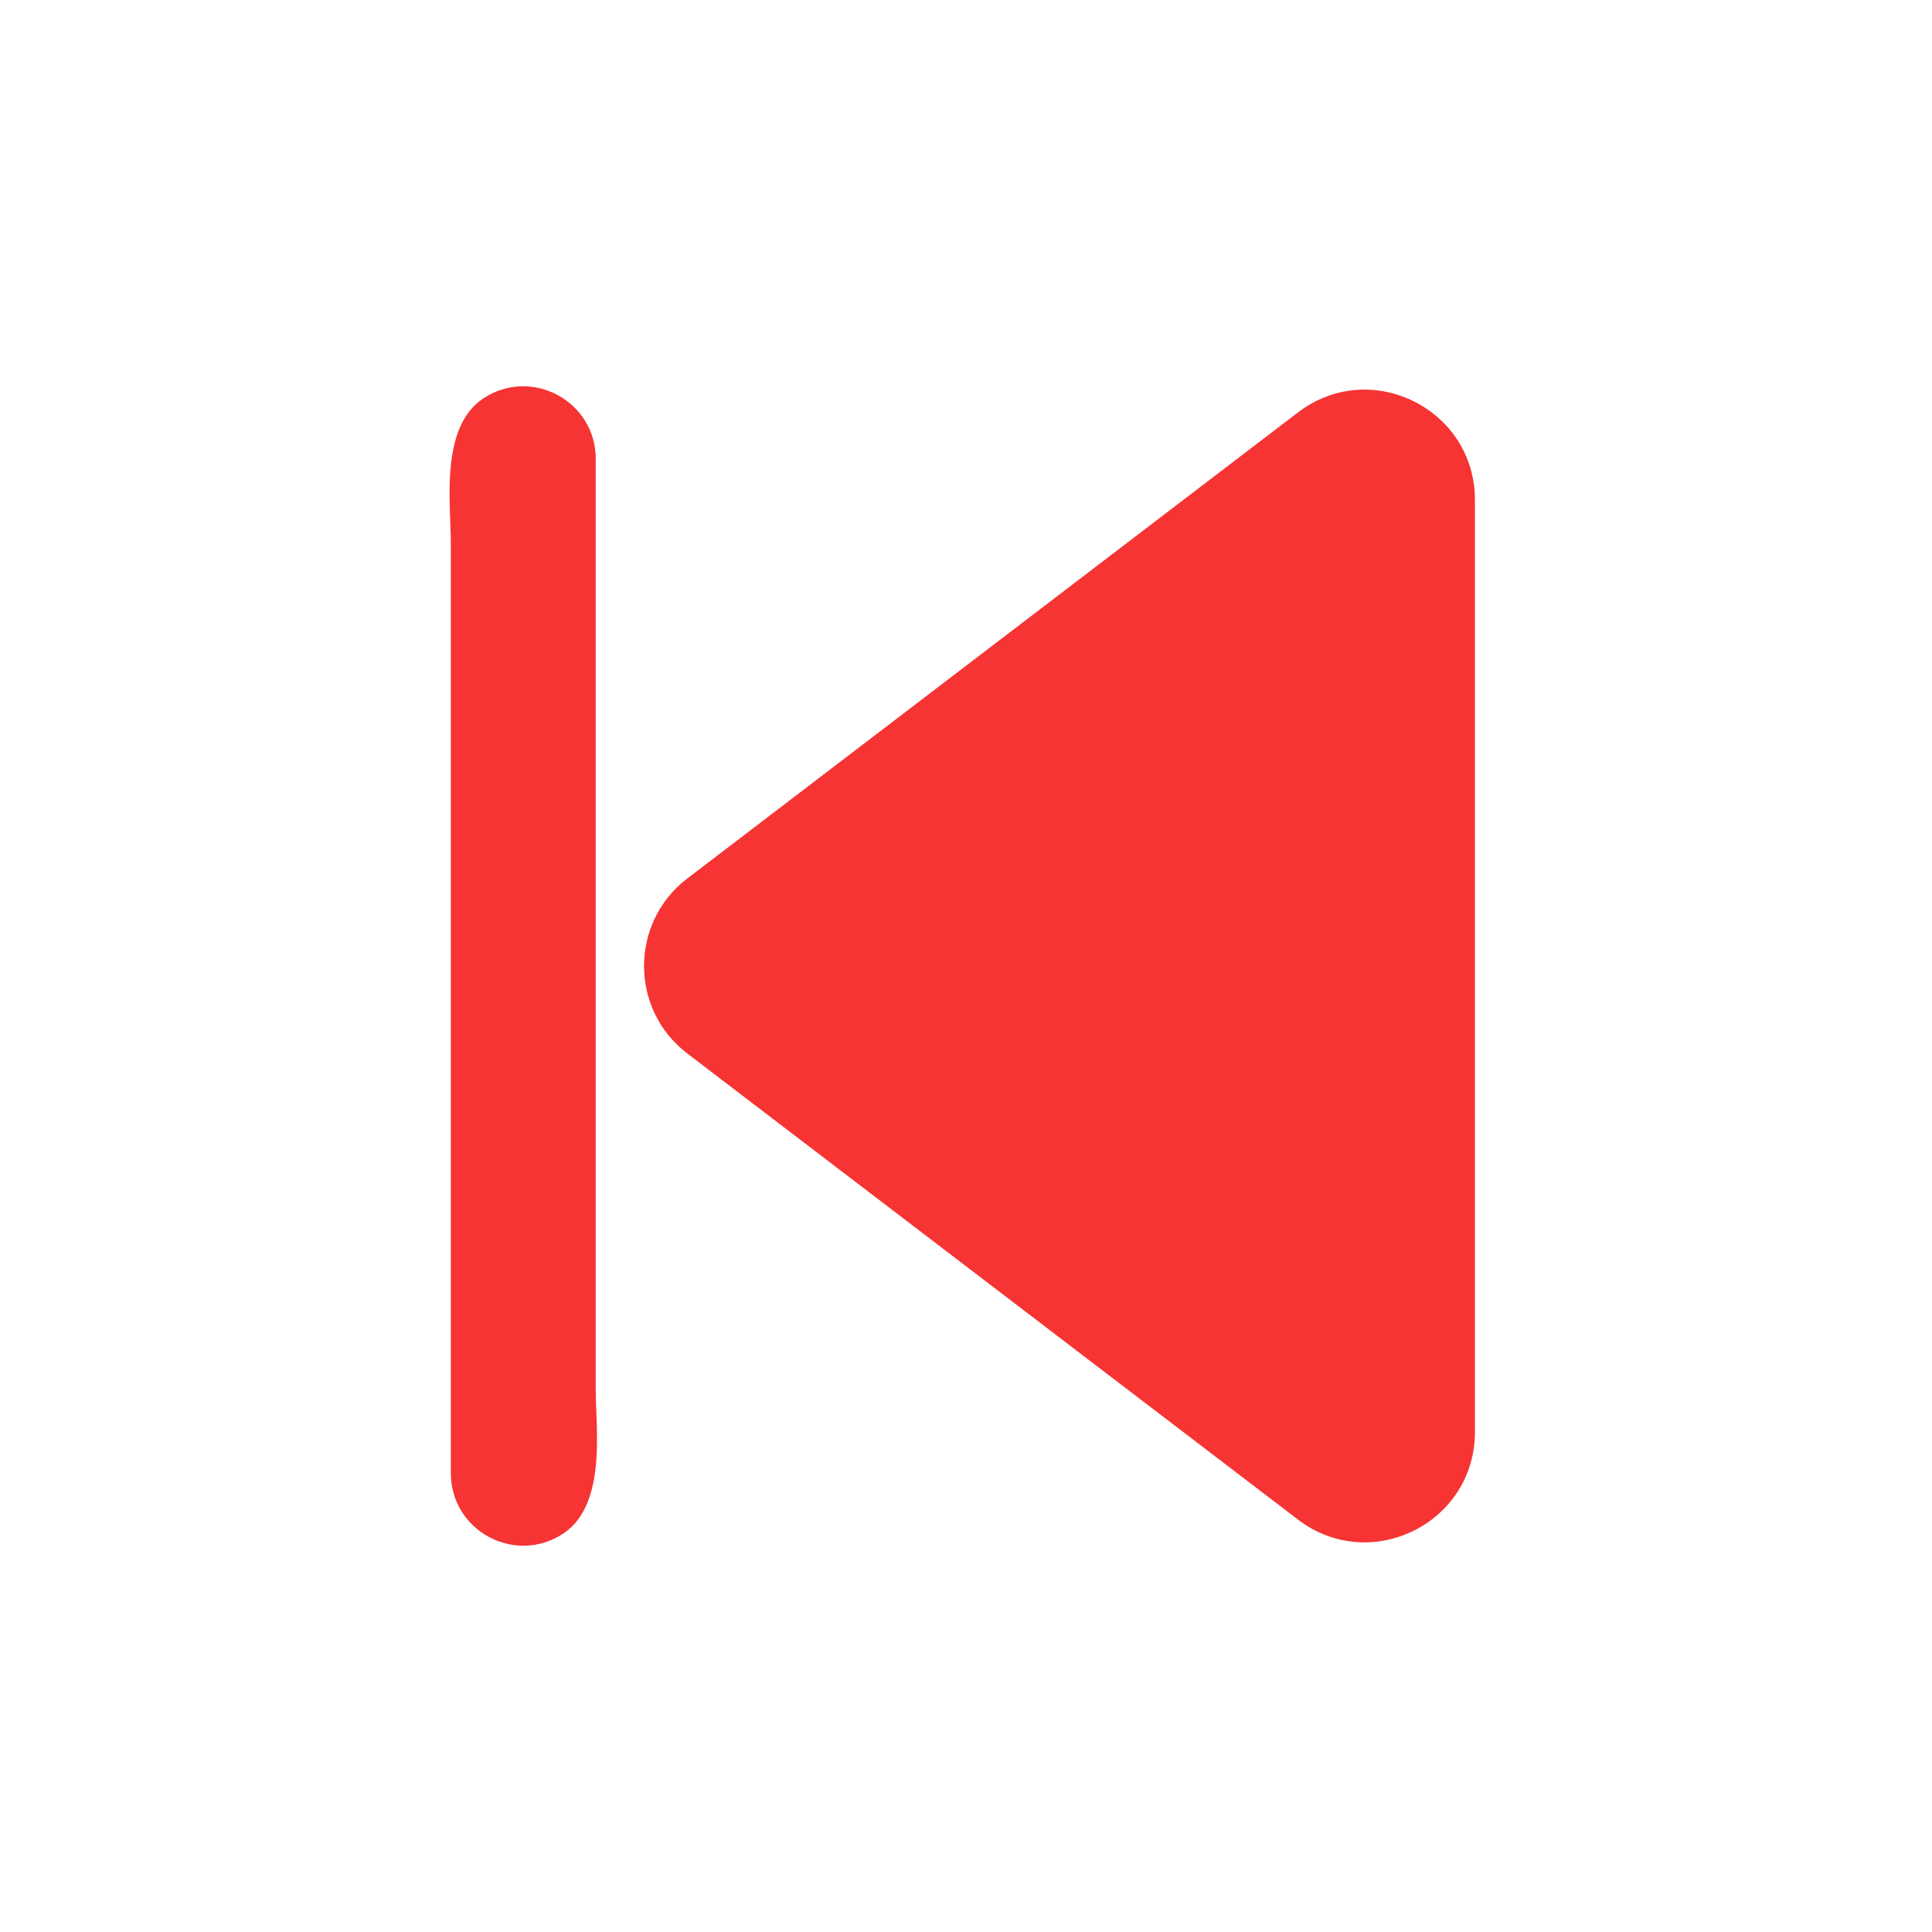
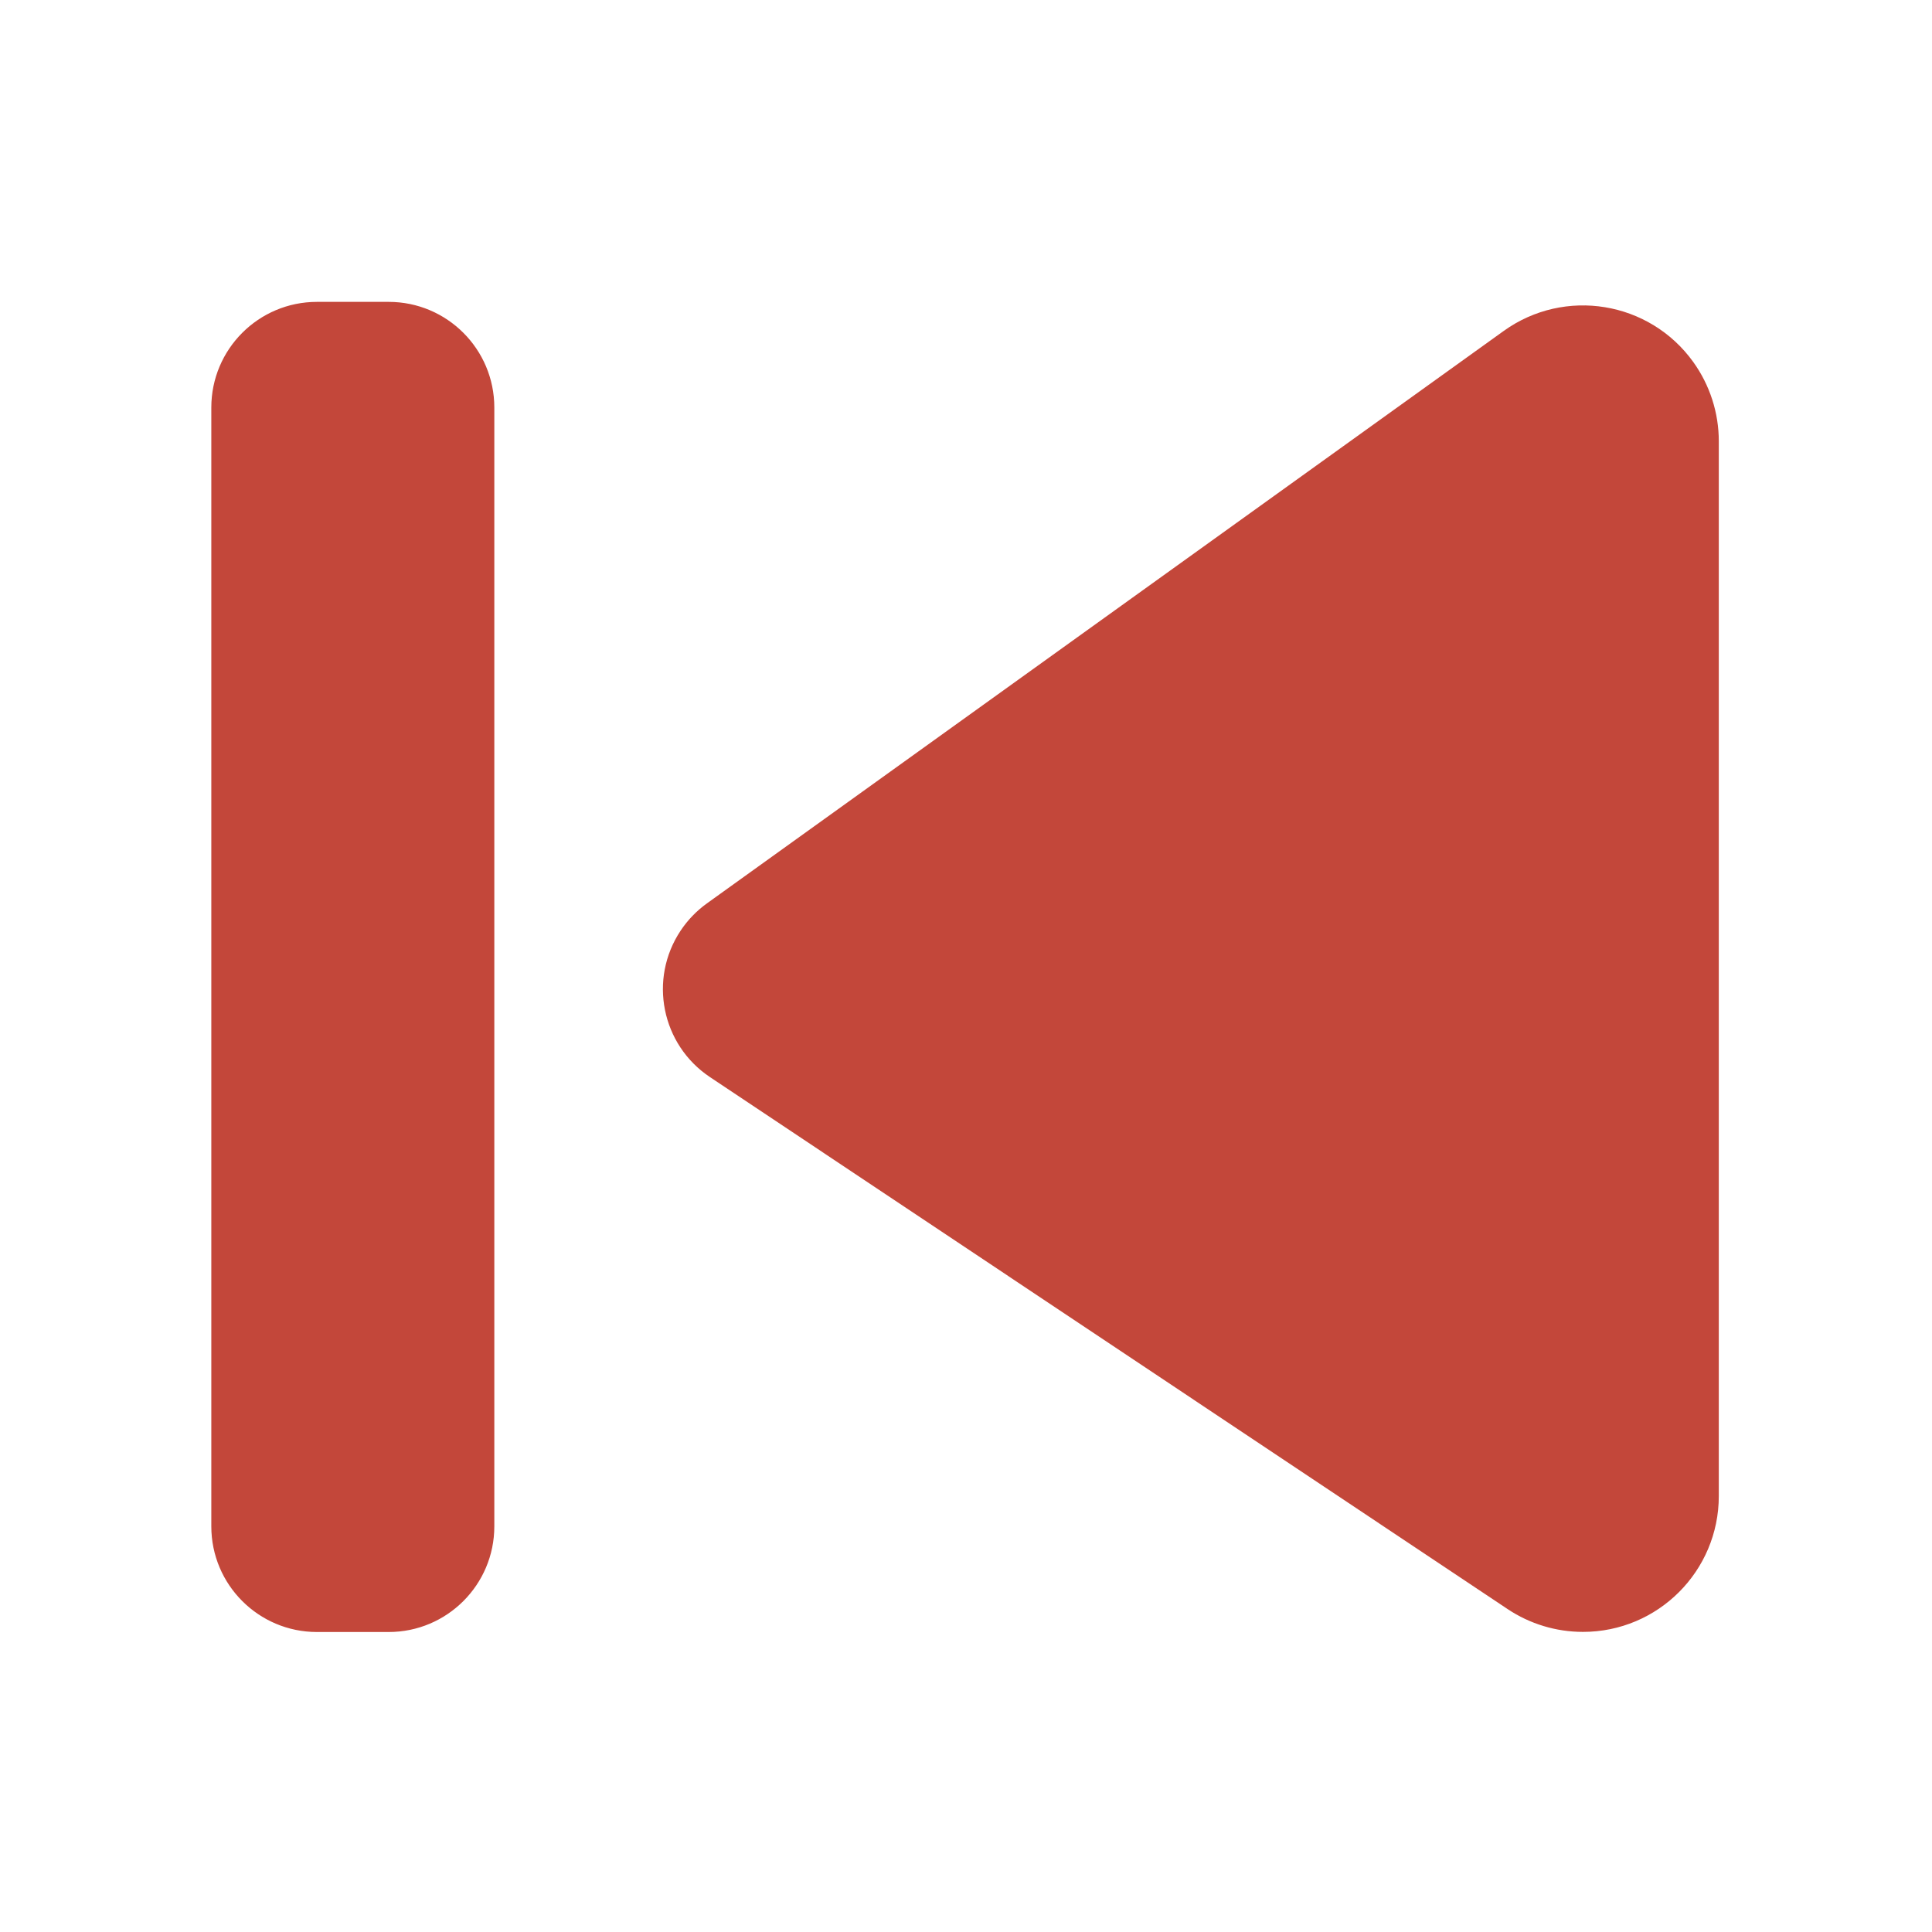
- <svg xmlns="http://www.w3.org/2000/svg" t="1648905308821" class="icon" viewBox="0 0 1024 1024" version="1.1" p-id="2759" width="64" height="64">
-   <path d="M364.302 465.603L687.954 218.588c38.416-29.328 93.791-1.929 93.791 46.396v494.029c0 48.325-55.375 75.726-93.791 46.398L364.302 558.397c-30.601-23.358-30.601-69.436 0-92.794zM238.945 780.798V451.684v-164.563c0-19.628-5.905-60.476 17.058-75.841 25.524-17.069 59.748 1.21 59.748 31.919v493.677c0 19.628 5.915 60.474-17.047 75.841-25.534 17.069-59.759-1.212-59.759-31.919z" fill="#f63434" p-id="2760" />
+ <svg xmlns="http://www.w3.org/2000/svg" t="1649248888978" class="icon" viewBox="0 0 1024 1024" version="1.1" p-id="961" width="64" height="64">
+   <path d="M206 865h-38c-30.928 0-56-25.072-56-56V216c0-30.928 25.072-56 56-56h38c30.928 0 56 25.072 56 56v593c0 30.928-25.072 56-56 56z m168.686-386.191l422.304-303.4c32.294-23.201 77.282-15.83 100.484 16.464A72 72 0 0 1 911 233.883v559.053c0 39.764-32.235 72-72 72a72 72 0 0 1-39.95-12.1L376.288 570.877c-25.73-17.16-32.677-51.93-15.517-77.66a56 56 0 0 1 13.915-14.408z" p-id="962" fill="#c3473a" />
</svg>
